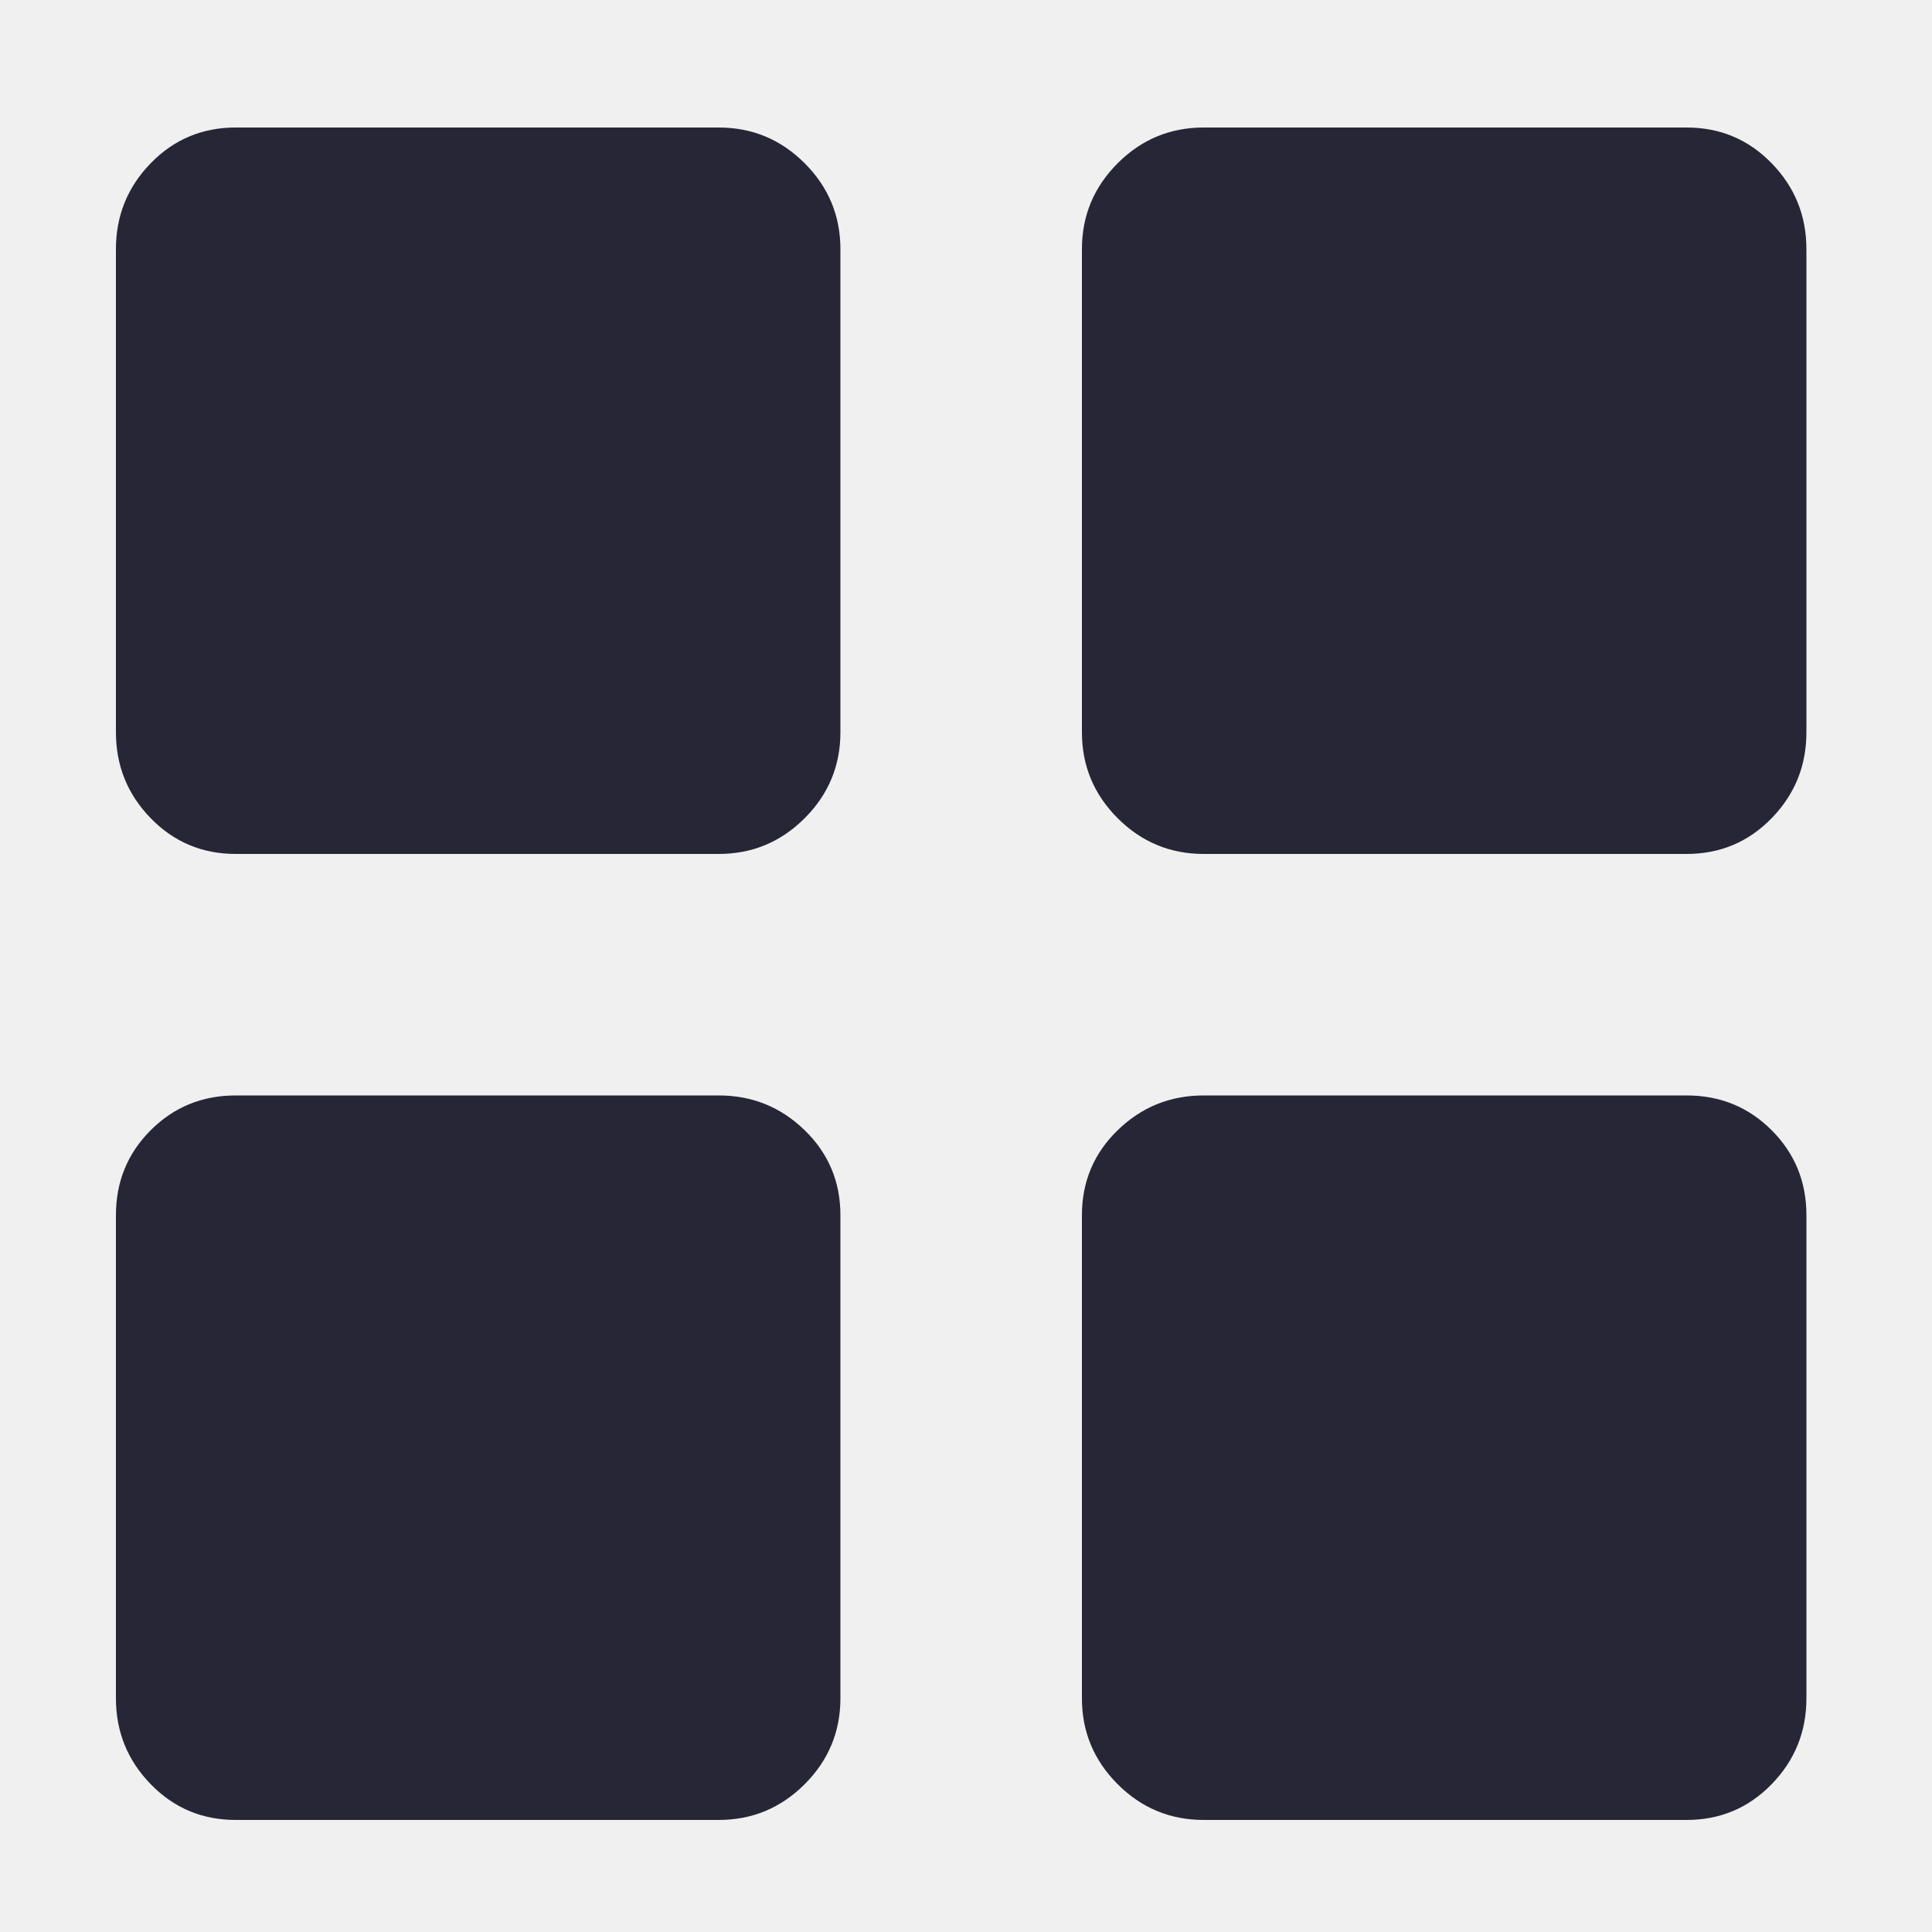
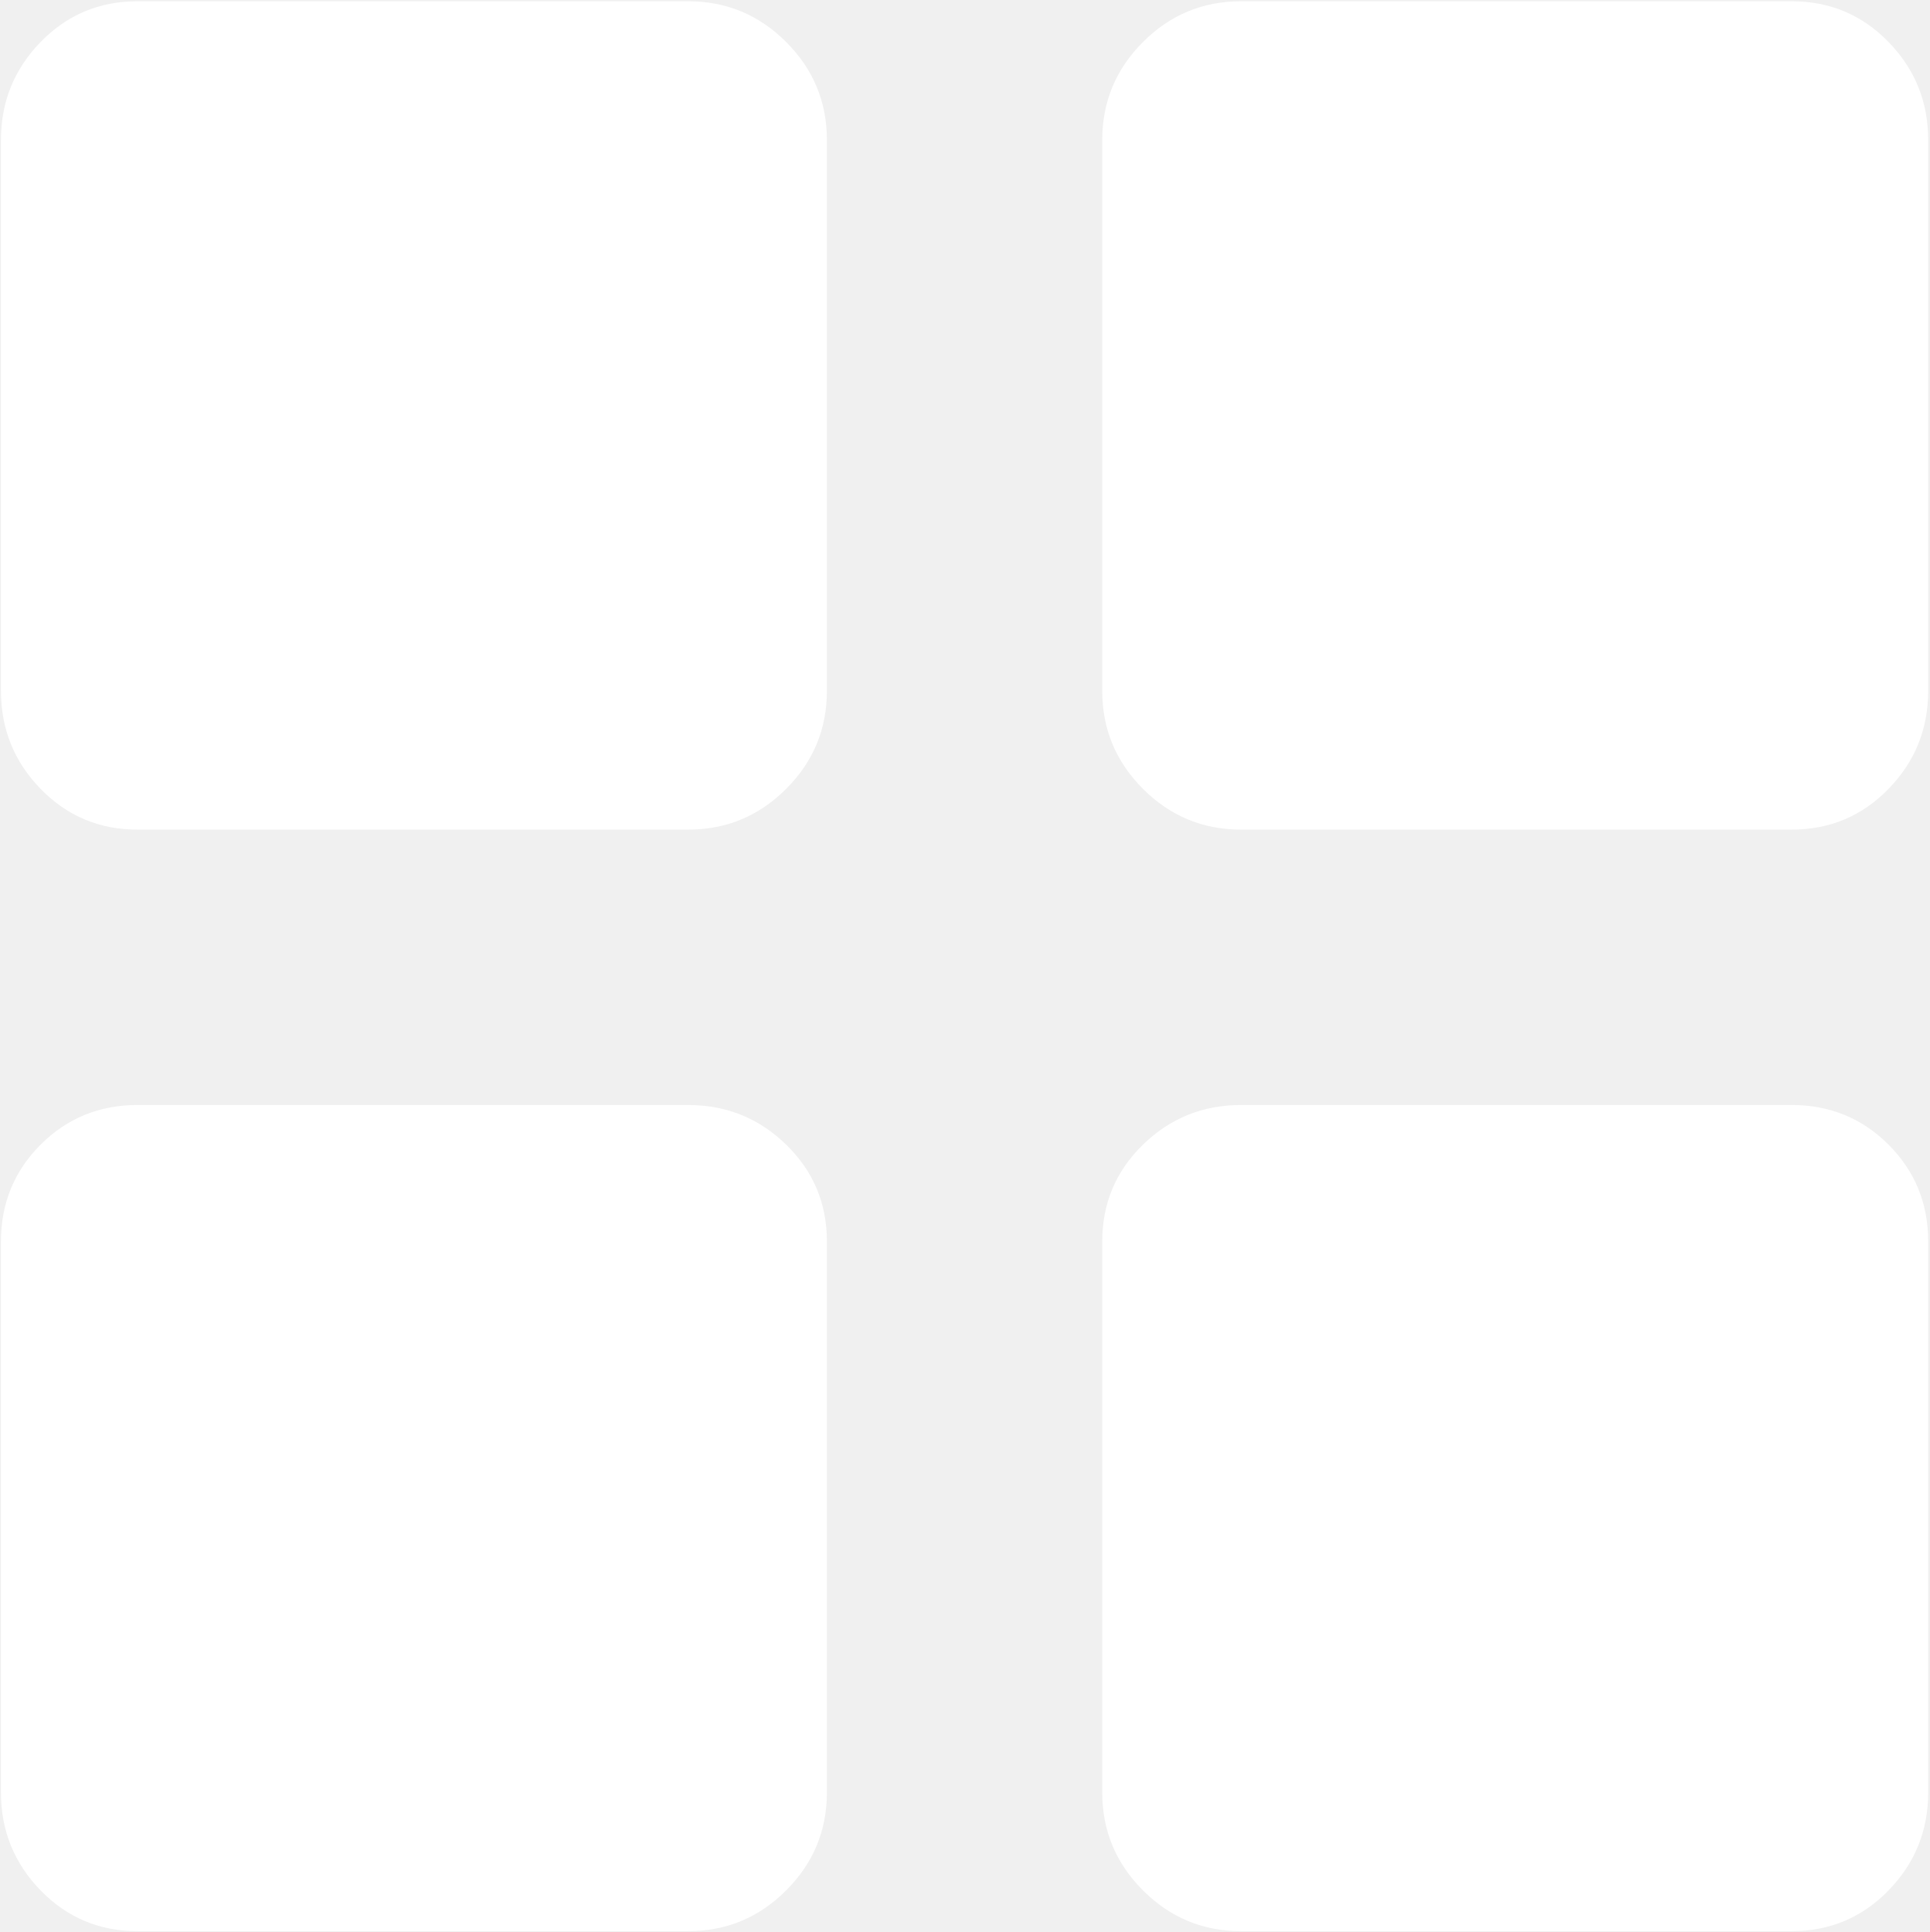
- <svg xmlns="http://www.w3.org/2000/svg" version="1.1" id="图形" x="0px" y="0px" width="1024px" height="1024px" viewBox="0 0 1024 1024" enable-background="new 0 0 1024 1024" xml:space="preserve">
-   <path fill="#272636" d="M380.928 744.416q26.624 0 45.568-18.944t18.944-45.568l0-256q0-26.624-18.944-45.568t-45.568-18.944l-256 0q-26.624 0-45.056 18.944t-18.432 45.568l0 256q0 26.624 18.432 45.568t45.056 18.944l256 0zM380.928 231.392q26.624 0 45.568-18.432t18.944-45.056l0-256q0-26.624-18.944-45.568t-45.568-18.944l-256 0q-26.624 0-45.056 18.944t-18.432 45.568l0 256q0 26.624 18.432 45.056t45.056 18.432l256 0zM893.952 744.416q26.624 0 45.056-18.944t18.432-45.568l0-256q0-26.624-18.432-45.568t-45.056-18.944l-256 0q-26.624 0-45.568 18.944t-18.944 45.568l0 256q0 26.624 18.944 45.568t45.568 18.944l256 0zM893.952 231.392q26.624 0 45.056-18.432t18.432-45.056l0-256q0-26.624-18.432-45.568t-45.056-18.944l-256 0q-26.624 0-45.568 18.944t-18.944 45.568l0 256q0 26.624 18.944 45.056t45.568 18.432l256 0z" transform="translate(0, 812) scale(1, -1)" />
+ <svg xmlns="http://www.w3.org/2000/svg" width="897px" height="898px" viewBox="0 0 897 898" version="1.1">
+   <defs />
+   <g id="Page-1" stroke="none" stroke-width="1" fill="none" fill-rule="evenodd">
+     <path d="M319.928,897.608 C337.677,897.608 352.867,891.293 365.496,878.664 C378.125,866.035 384.44,850.845 384.44,833.096 L384.44,577.096 C384.44,559.347 378.125,544.157 365.496,531.528 C352.867,518.899 337.677,512.584 319.928,512.584 L63.928,512.584 C46.179,512.584 31.16,518.899 18.872,531.528 C6.584,544.157 0.44,559.347 0.44,577.096 L0.44,833.096 C0.44,850.845 6.584,866.035 18.872,878.664 C31.16,891.293 46.179,897.608 63.928,897.608 L319.928,897.608 Z M319.928,384.584 C337.677,384.584 352.867,378.44 365.496,366.152 C378.125,353.864 384.44,338.845 384.44,321.096 L384.44,65.096 C384.44,47.347 378.125,32.157 365.496,19.528 C352.867,6.899 337.677,0.584 319.928,0.584 L63.928,0.584 C46.179,0.584 31.16,6.899 18.872,19.528 C6.584,32.157 0.44,47.347 0.44,65.096 L0.44,321.096 C0.44,338.845 6.584,353.864 18.872,366.152 C31.16,378.44 46.179,384.584 63.928,384.584 L319.928,384.584 L319.928,384.584 Z M832.952,897.608 C850.701,897.608 865.72,891.293 878.008,878.664 C890.296,866.035 896.44,850.845 896.44,833.096 L896.44,577.096 C896.44,559.347 890.296,544.157 878.008,531.528 C865.72,518.899 850.701,512.584 832.952,512.584 L576.952,512.584 C559.203,512.584 544.013,518.899 531.384,531.528 C518.755,544.157 512.44,559.347 512.44,577.096 L512.44,833.096 C512.44,850.845 518.755,866.035 531.384,878.664 C544.013,891.293 559.203,897.608 576.952,897.608 L832.952,897.608 Z M832.952,384.584 C850.701,384.584 865.72,378.44 878.008,366.152 C890.296,353.864 896.44,338.845 896.44,321.096 L896.44,65.096 C896.44,47.347 890.296,32.157 878.008,19.528 C865.72,6.899 850.701,0.584 832.952,0.584 L576.952,0.584 C559.203,0.584 544.013,6.899 531.384,19.528 C518.755,32.157 512.44,47.347 512.44,65.096 L512.44,321.096 C512.44,338.845 518.755,353.864 531.384,366.152 C544.013,378.44 559.203,384.584 576.952,384.584 L832.952,384.584 L832.952,384.584 Z" id="Shape" fill="#FFFFFF" transform="translate(448.44, 449.096) scale(1, -1) translate(-448.44, -449.096) " />
+   </g>
</svg>
